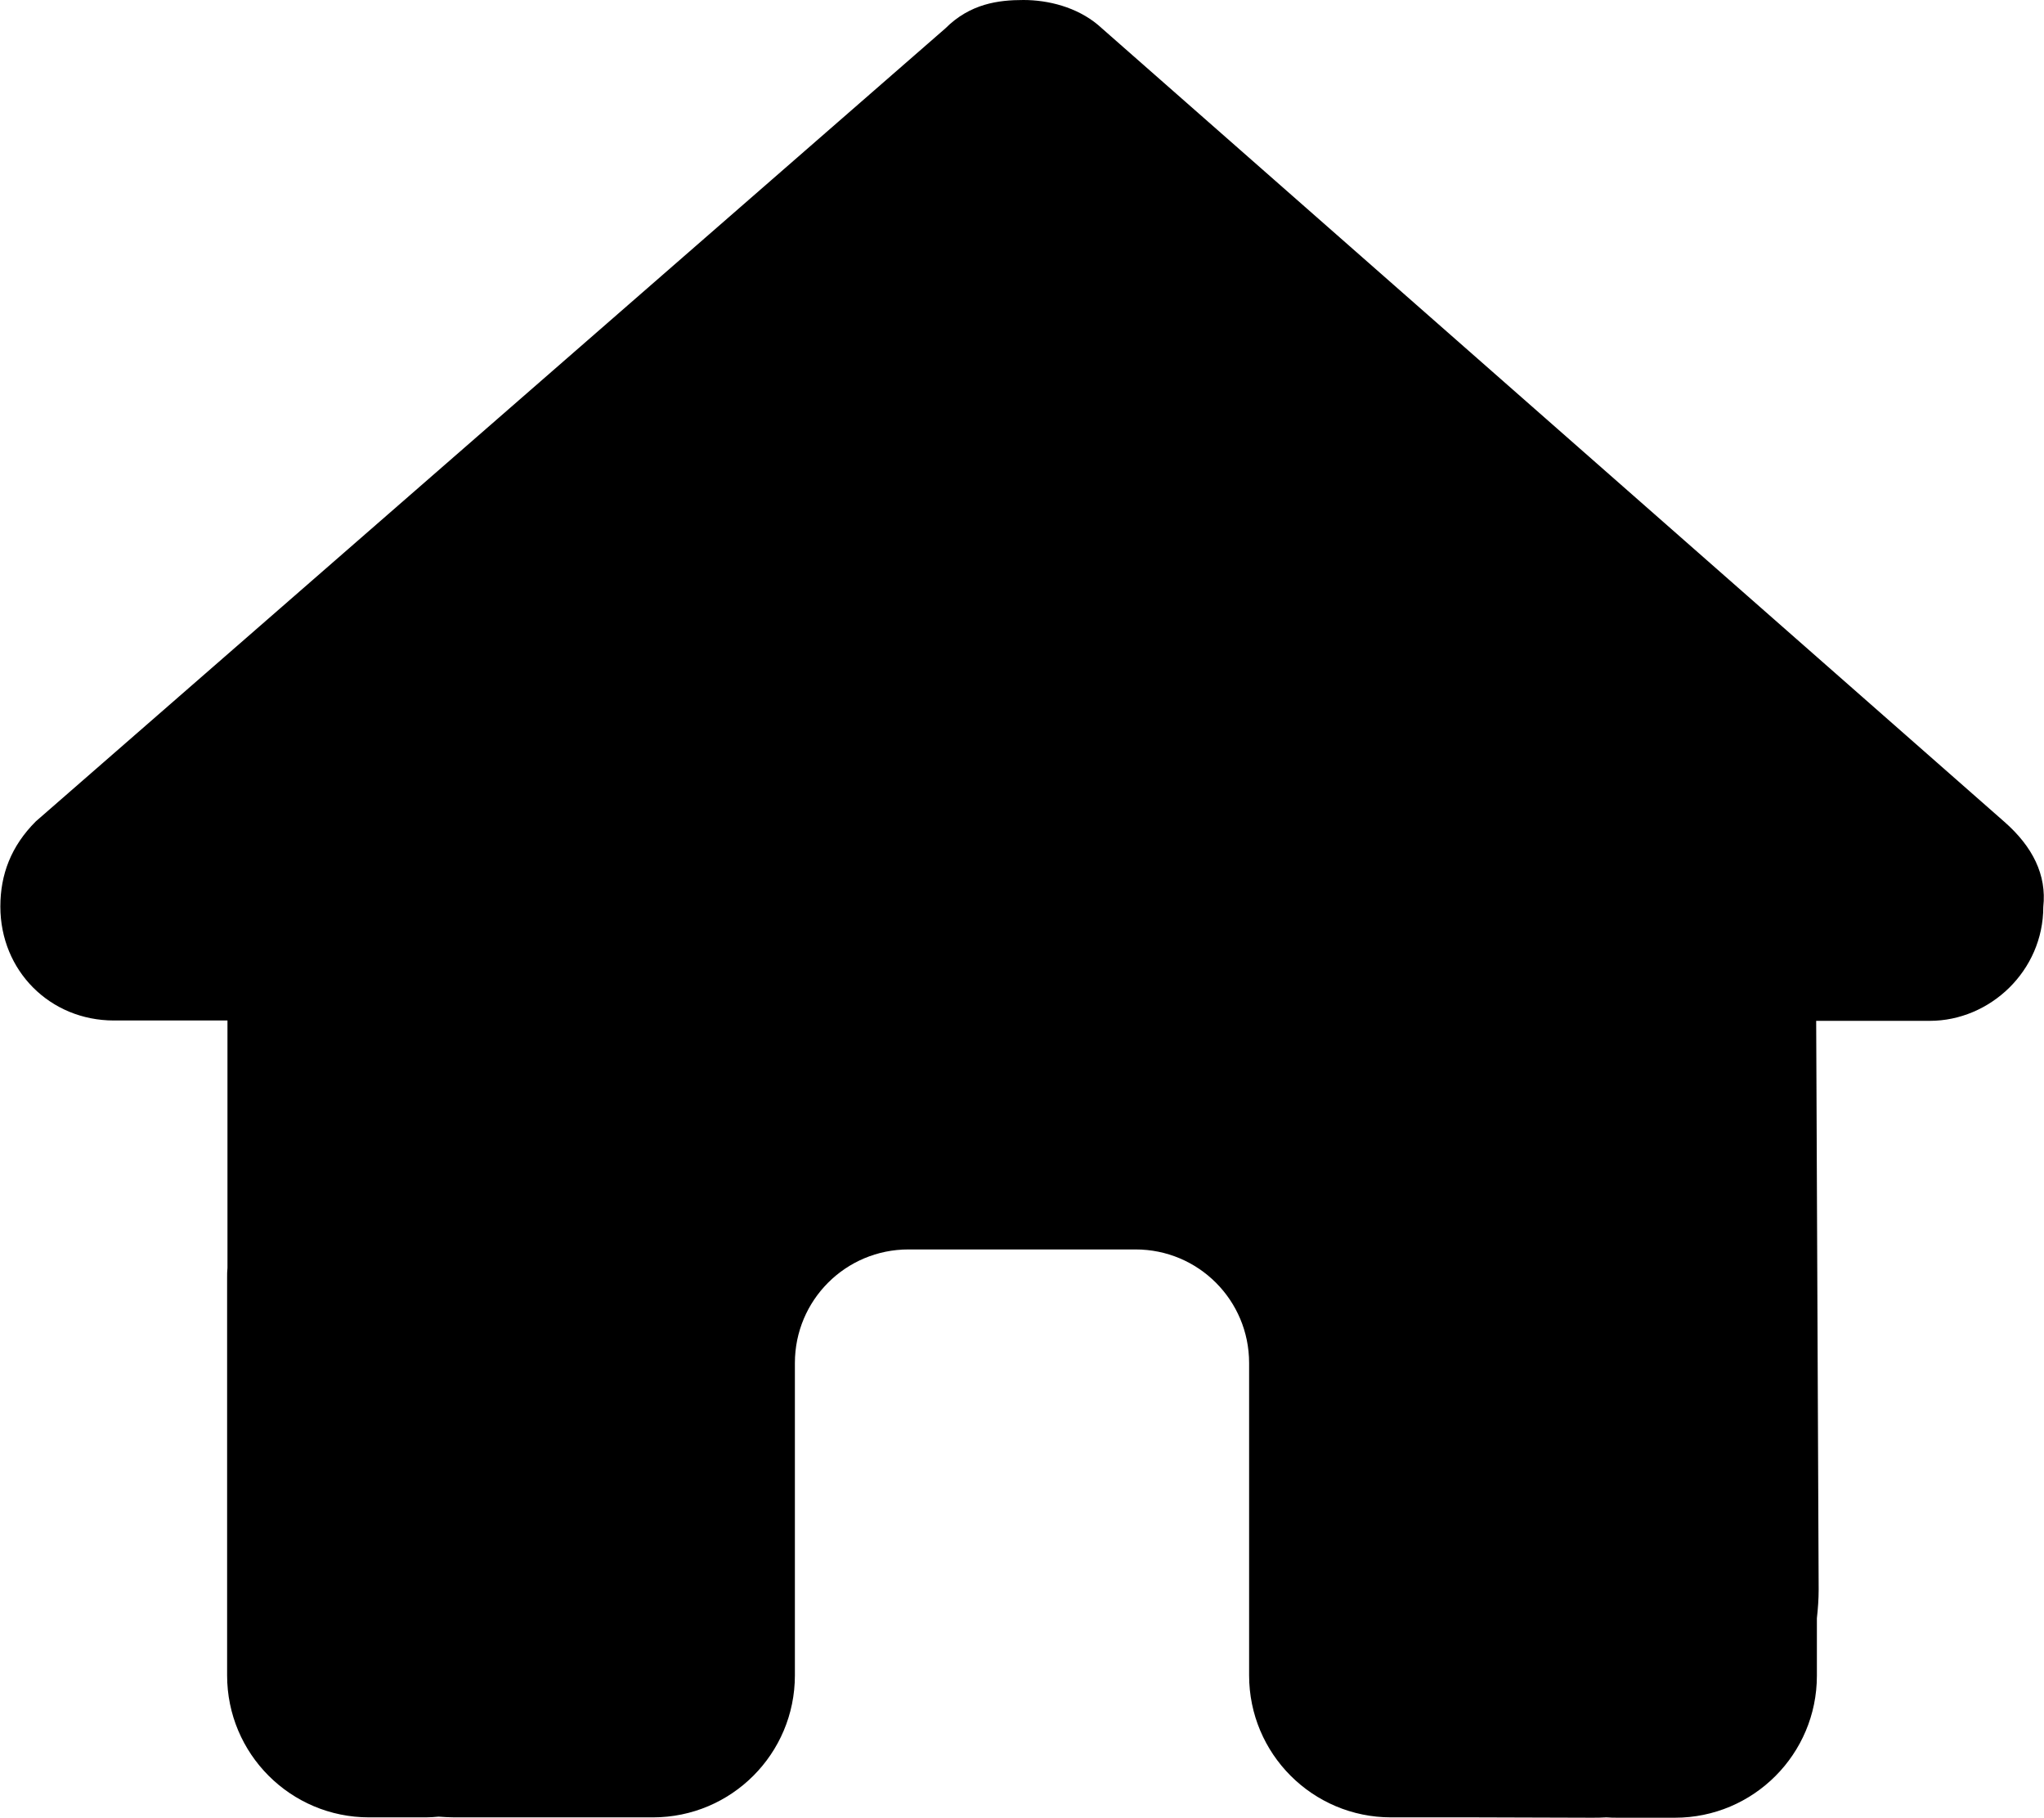
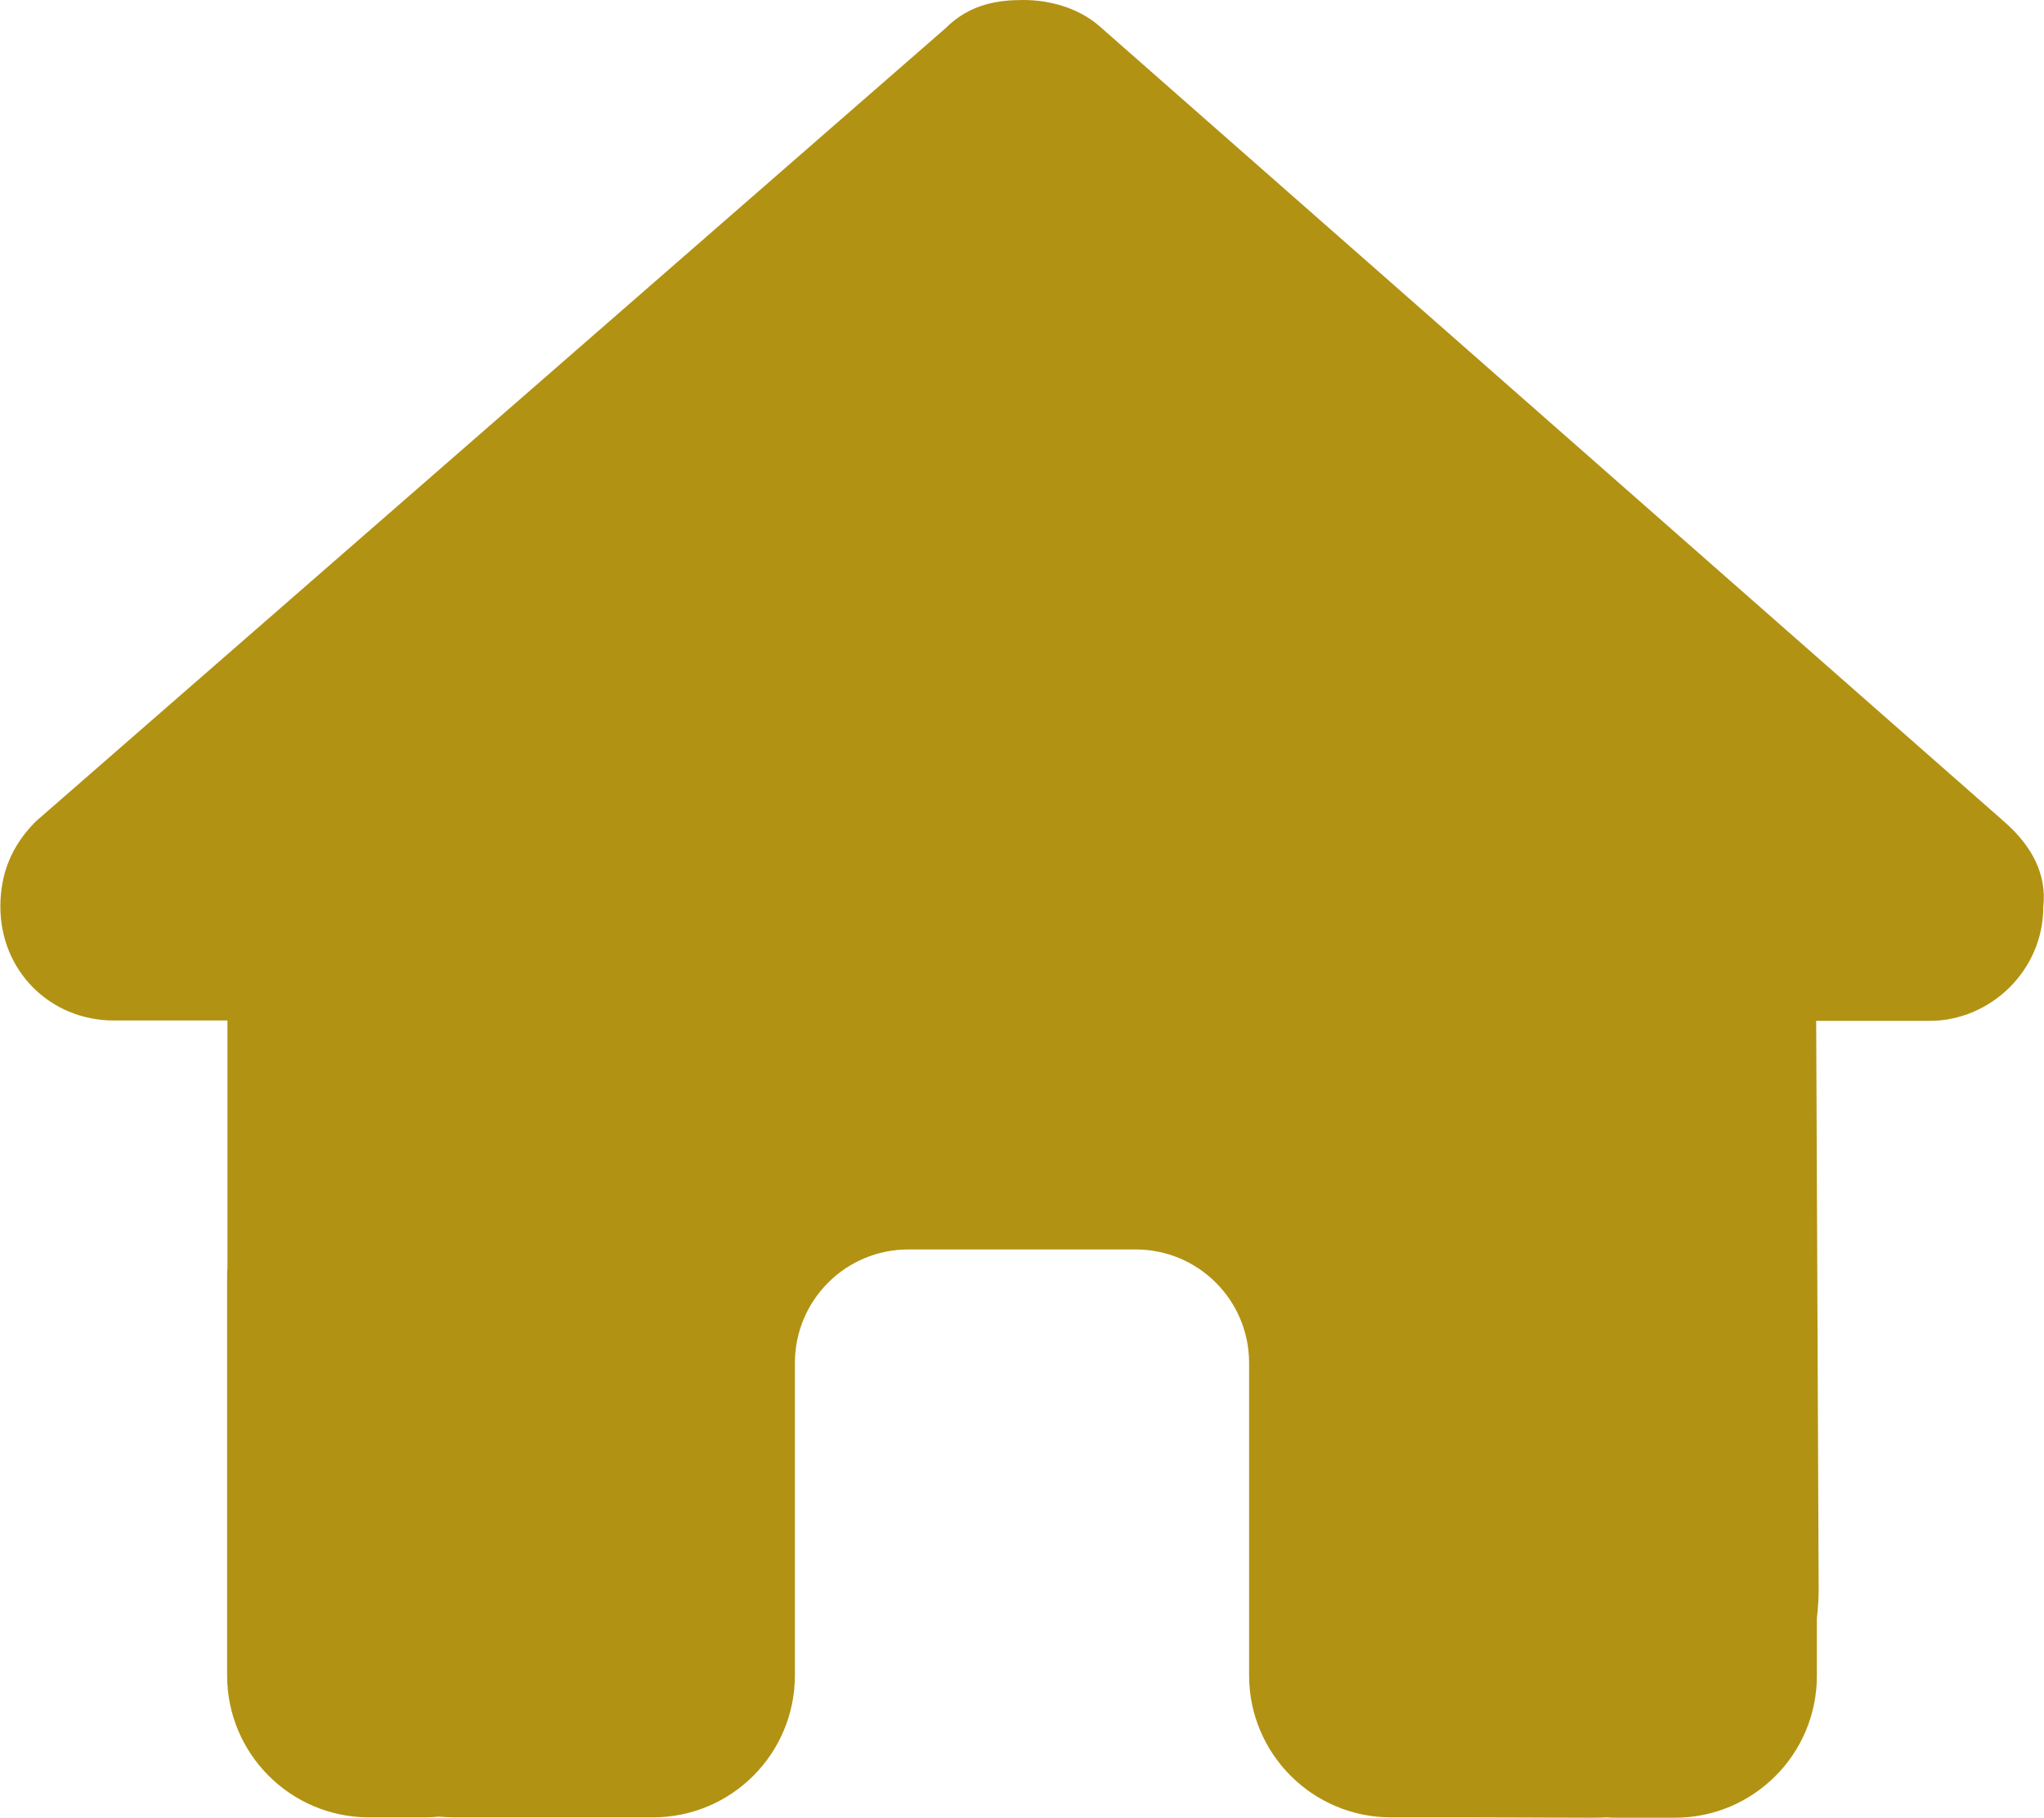
<svg xmlns="http://www.w3.org/2000/svg" viewBox="0 0 576 512">
-   <path d="M575.8 255.5c0 18-15 32.1-32 32.1l-32 0 .7 160.2c0 2.7-.2 5.4-.5 8.1l0 16.2c0 22.1-17.9 40-40 40l-16 0c-1.1 0-2.2 0-3.3-.1c-1.4 .1-2.8 .1-4.2 .1L416 512l-24 0c-22.1 0-40-17.9-40-40l0-24 0-64c0-17.7-14.3-32-32-32l-64 0c-17.7 0-32 14.3-32 32l0 64 0 24c0 22.1-17.9 40-40 40l-24 0-31.9 0c-1.5 0-3-.1-4.5-.2c-1.2 .1-2.4 .2-3.6 .2l-16 0c-22.1 0-40-17.9-40-40l0-112c0-.9 0-1.9 .1-2.8l0-69.7-32 0c-18 0-32-14-32-32.1c0-9 3-17 10-24L266.4 8c7-7 15-8 22-8s15 2 21 7L564.8 231.5c8 7 12 15 11 24z" />
+   <path fill="#B29213" d="M575.8 255.5c0 18-15 32.1-32 32.1l-32 0 .7 160.2c0 2.7-.2 5.4-.5 8.1l0 16.2c0 22.1-17.9 40-40 40l-16 0c-1.1 0-2.2 0-3.3-.1c-1.4 .1-2.8 .1-4.2 .1L416 512l-24 0c-22.1 0-40-17.9-40-40l0-24 0-64c0-17.7-14.3-32-32-32l-64 0c-17.7 0-32 14.3-32 32l0 64 0 24c0 22.1-17.9 40-40 40l-24 0-31.9 0c-1.5 0-3-.1-4.5-.2c-1.2 .1-2.4 .2-3.6 .2l-16 0c-22.1 0-40-17.9-40-40l0-112c0-.9 0-1.9 .1-2.8l0-69.7-32 0c-18 0-32-14-32-32.1c0-9 3-17 10-24L266.4 8c7-7 15-8 22-8s15 2 21 7L564.8 231.5c8 7 12 15 11 24z" />
</svg>
